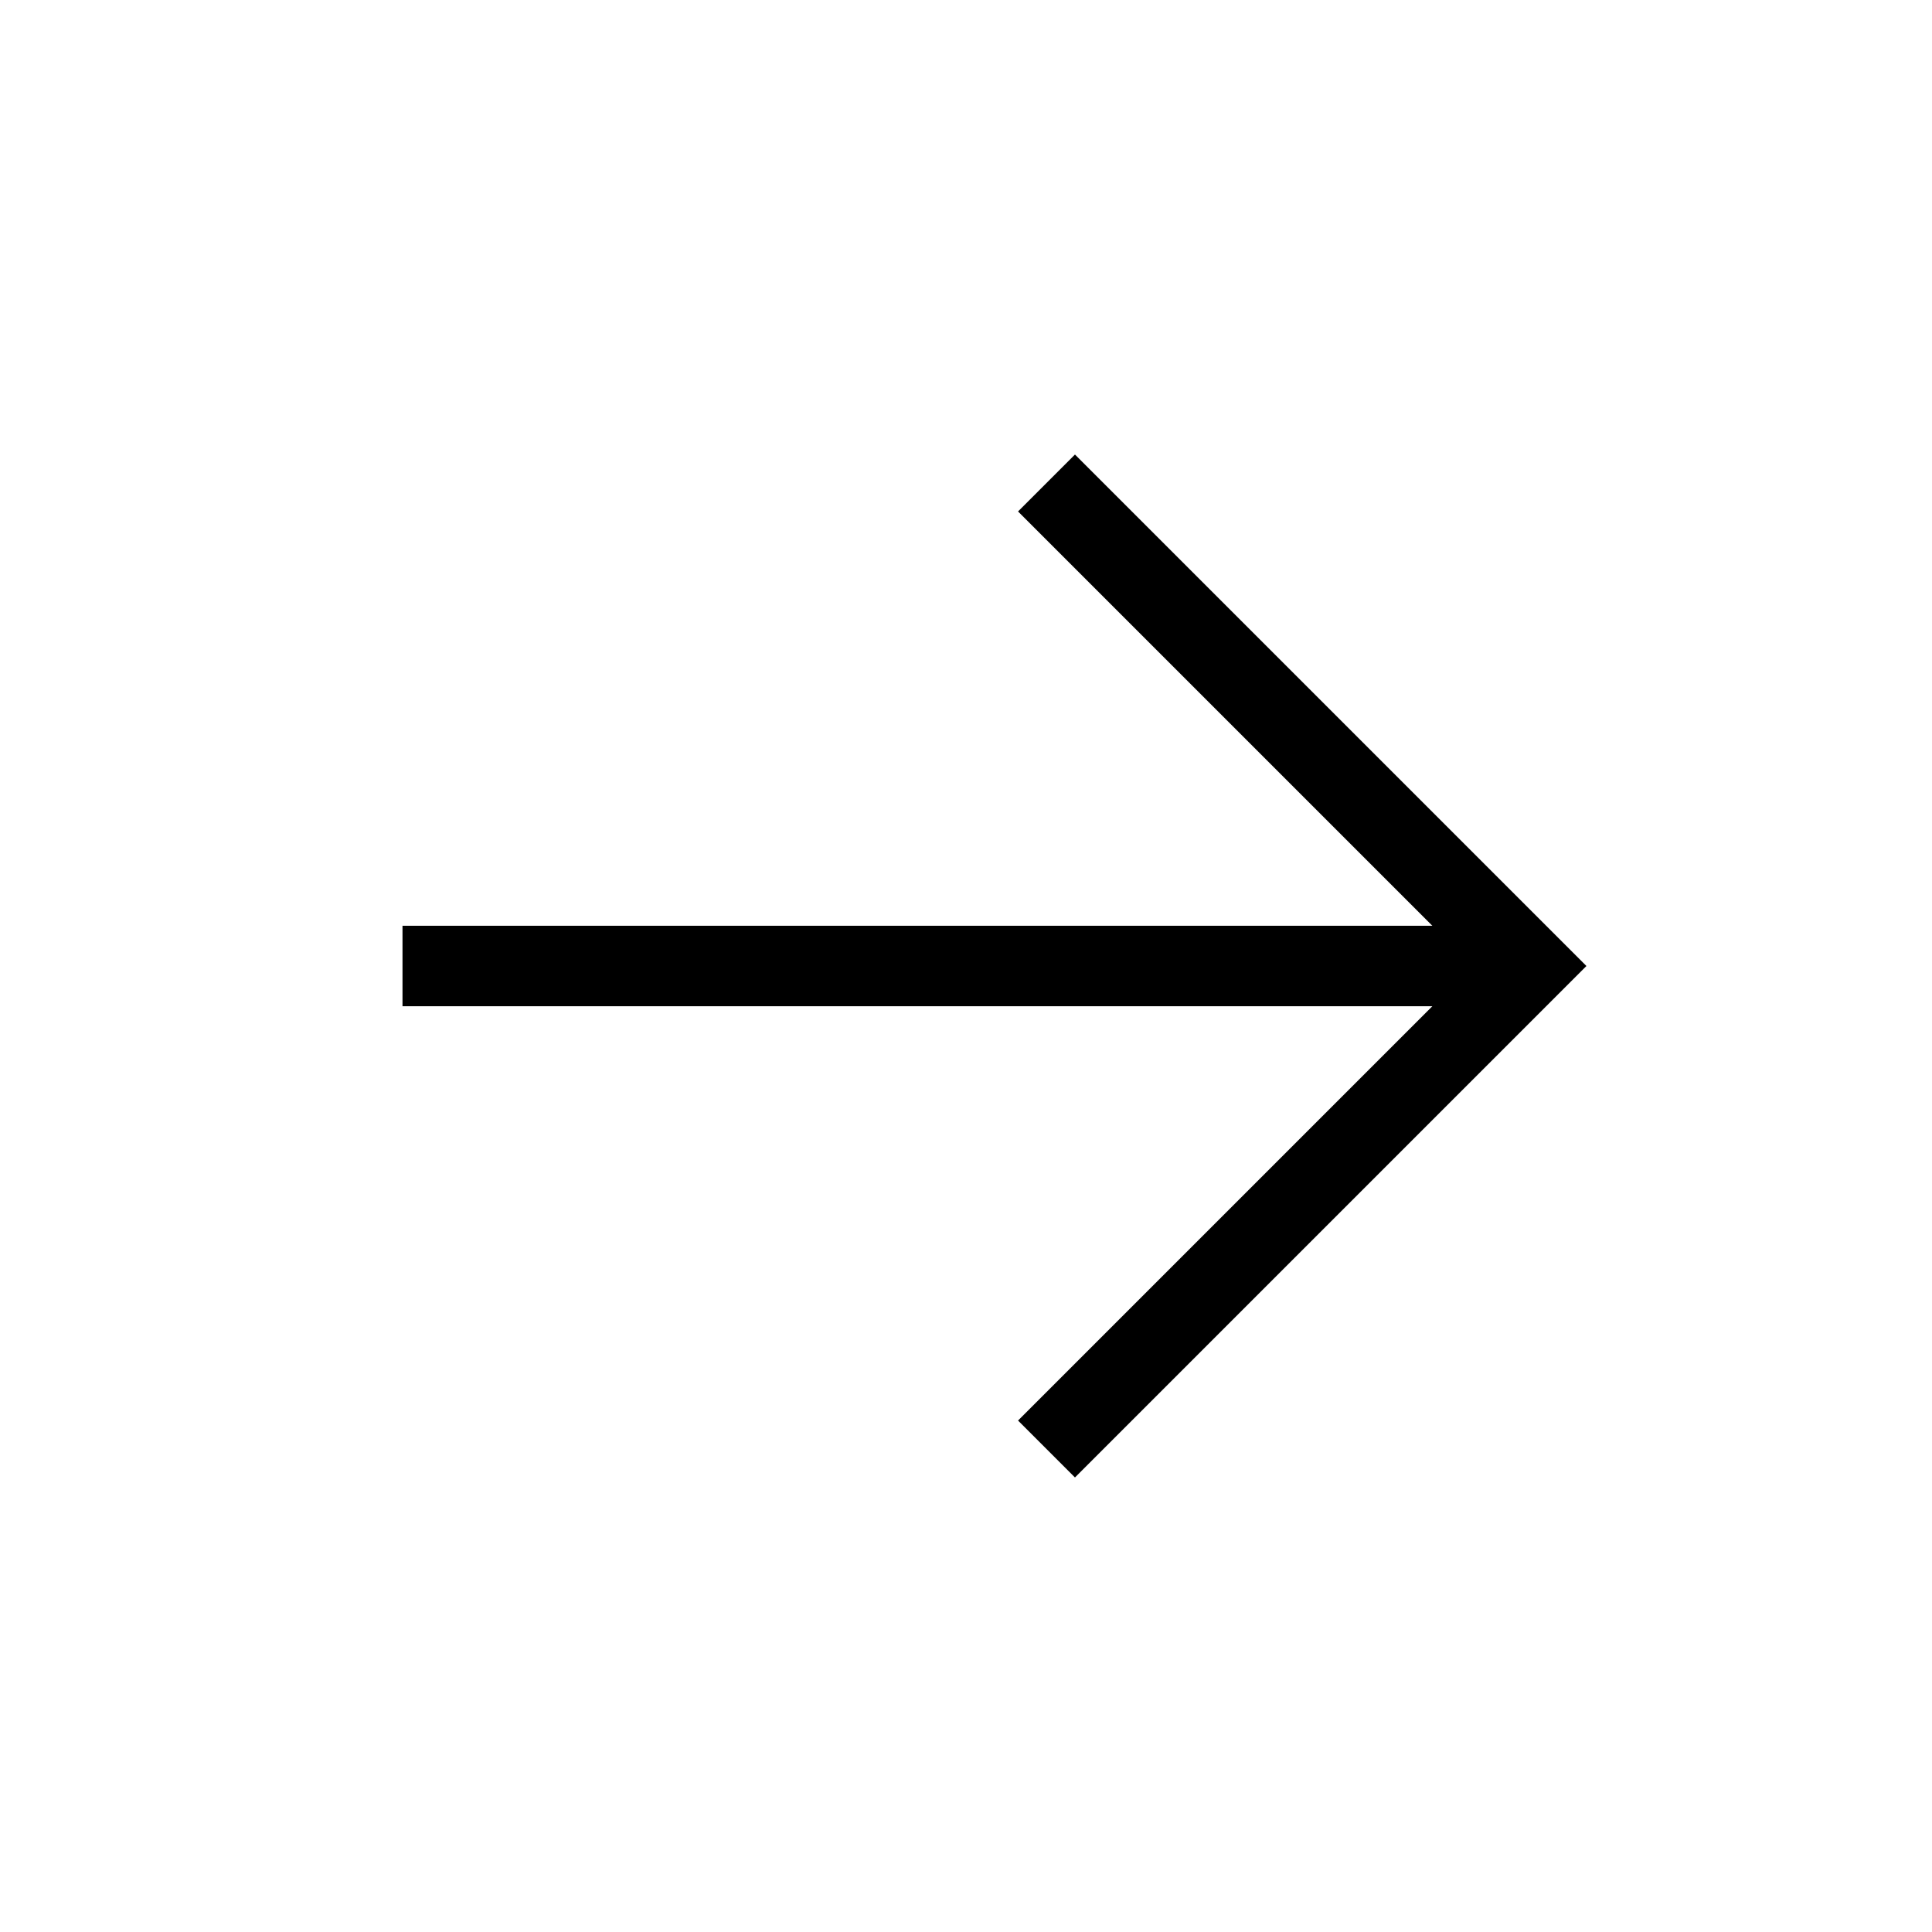
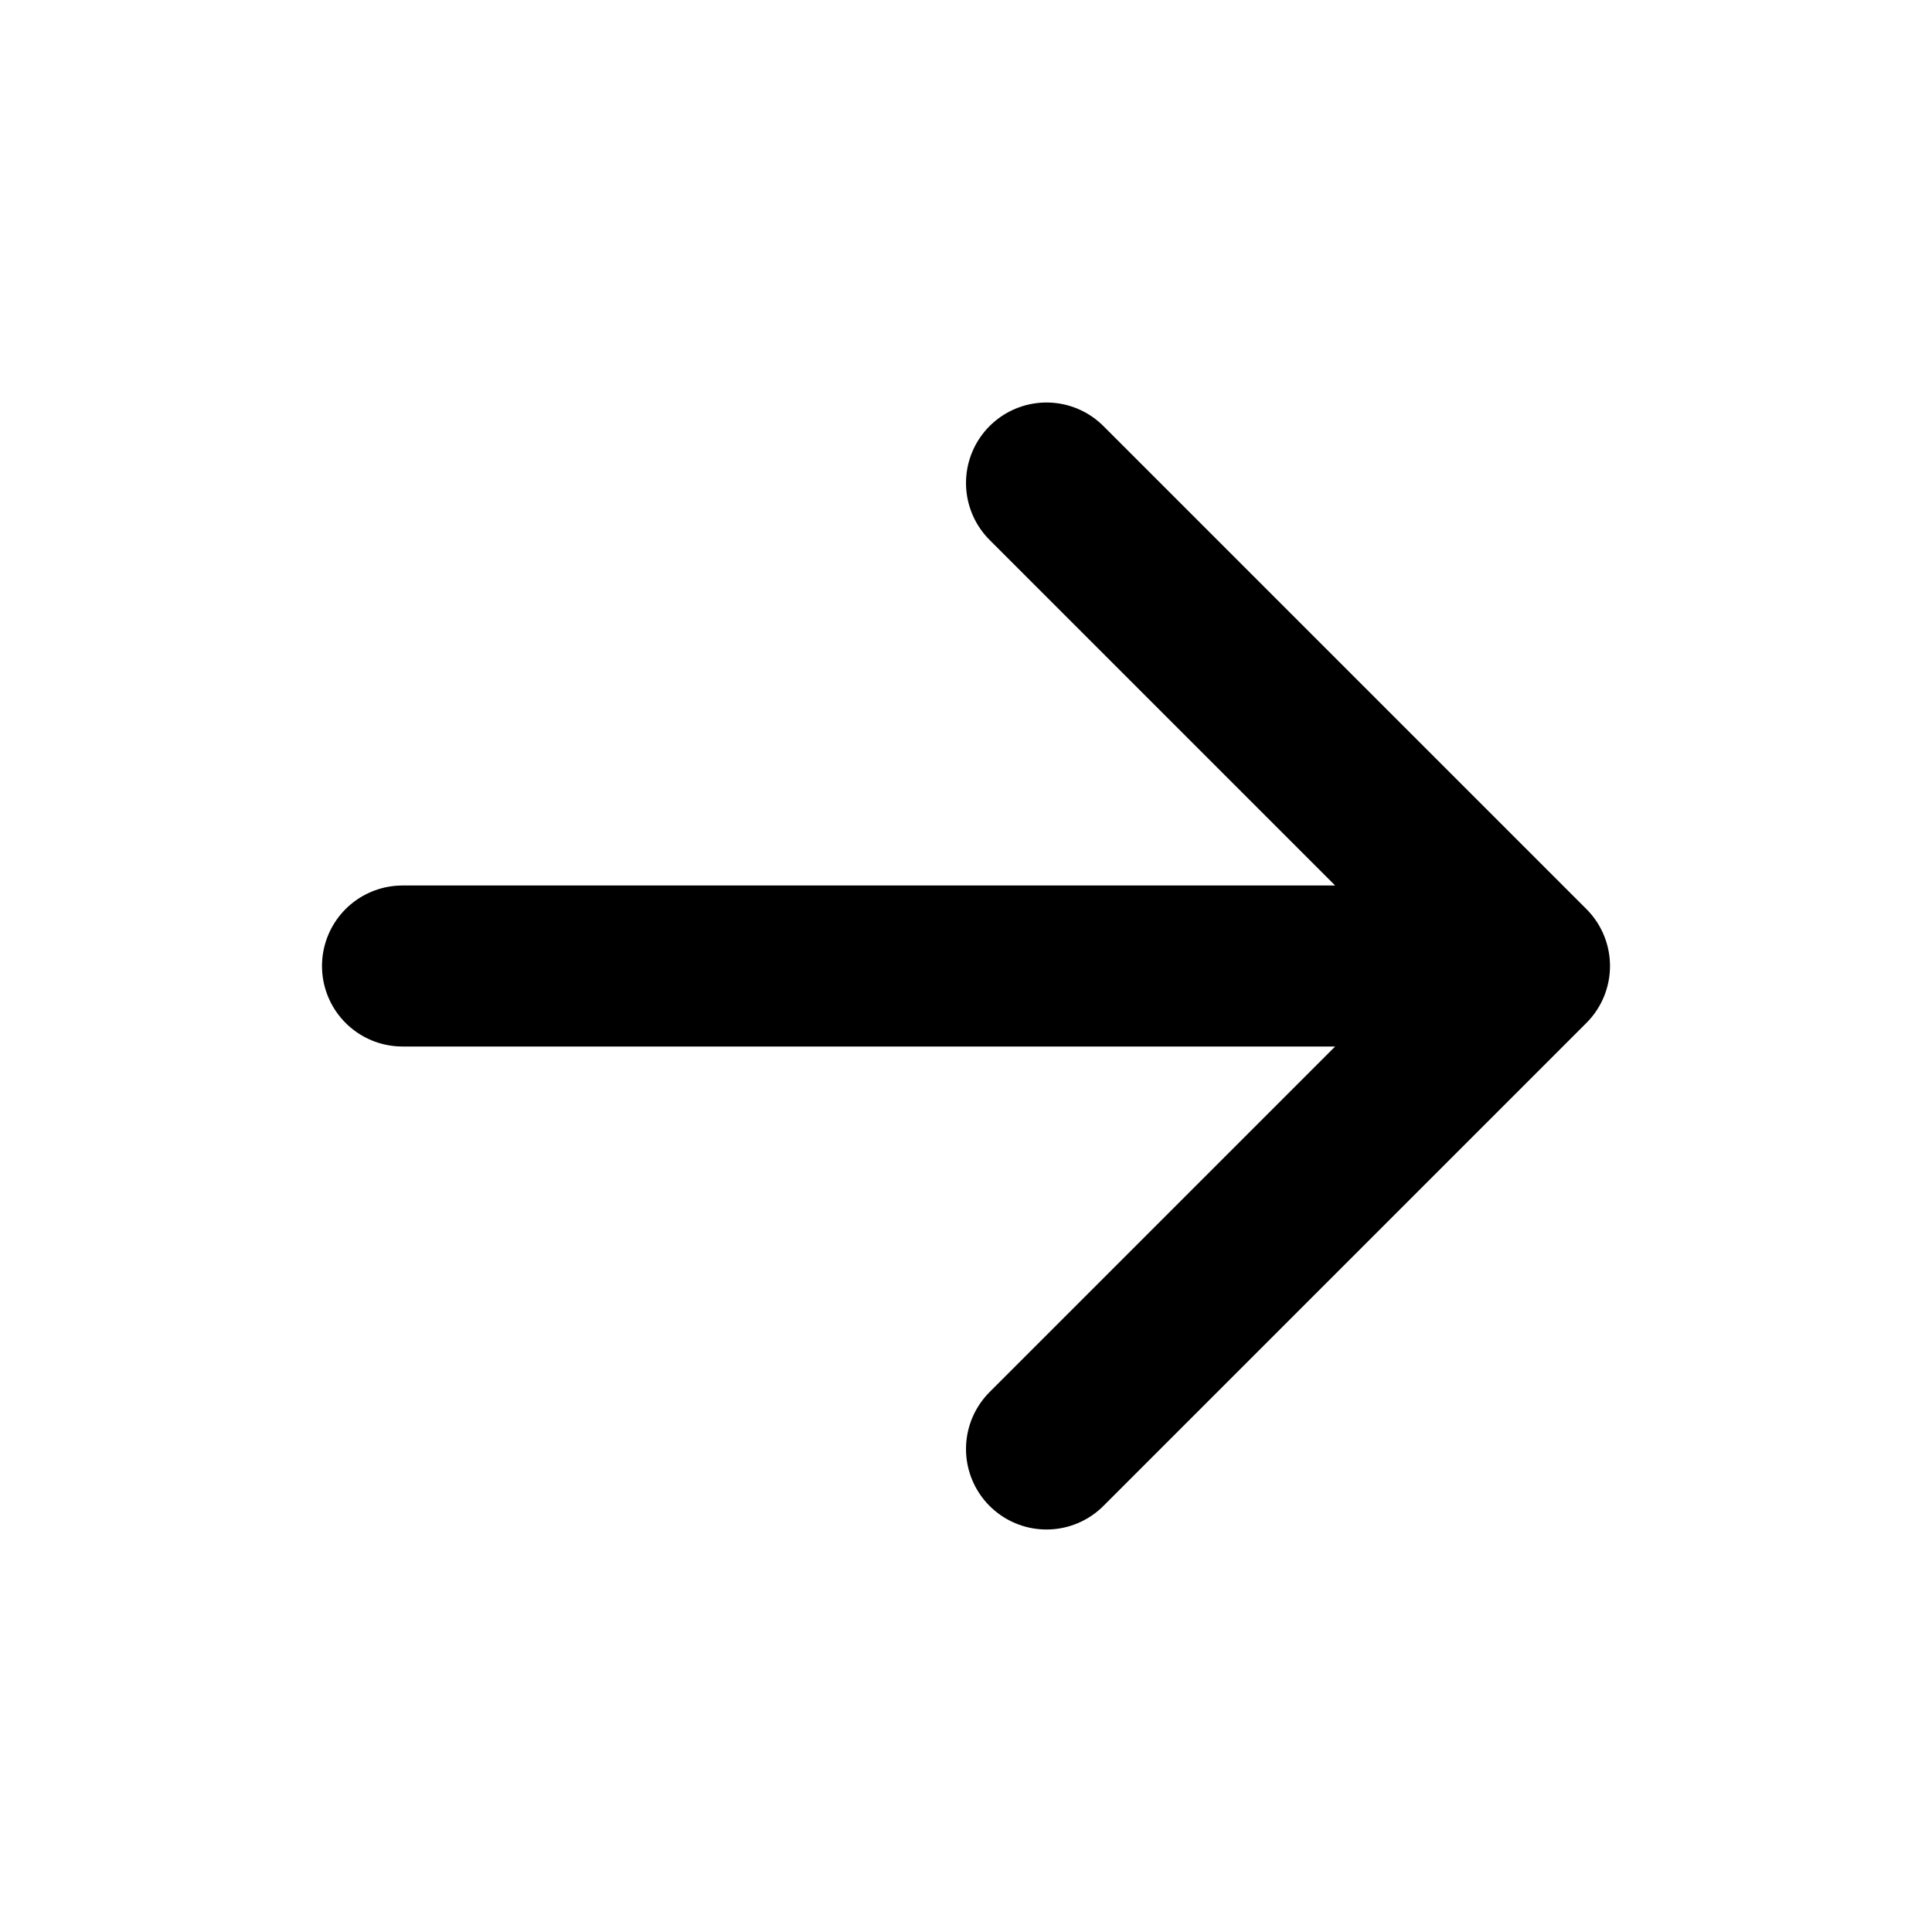
- <svg xmlns="http://www.w3.org/2000/svg" stroke="currentColor" fill="none" viewBox="0 0 24 24" width="150" height="150" version="1.1" id="svg1">
-   <defs id="defs1" />
-   <path d="M5 12h14M13 6l6 6-6 6" id="path1" />
+ <svg xmlns="http://www.w3.org/2000/svg" width="24" height="24" viewBox="0 0 24 24" fill="none" stroke="currentColor" stroke-width="2" stroke-linecap="round" stroke-linejoin="round">
+   <path d="M5 12h14M13 6l6 6-6 6" />
</svg>
